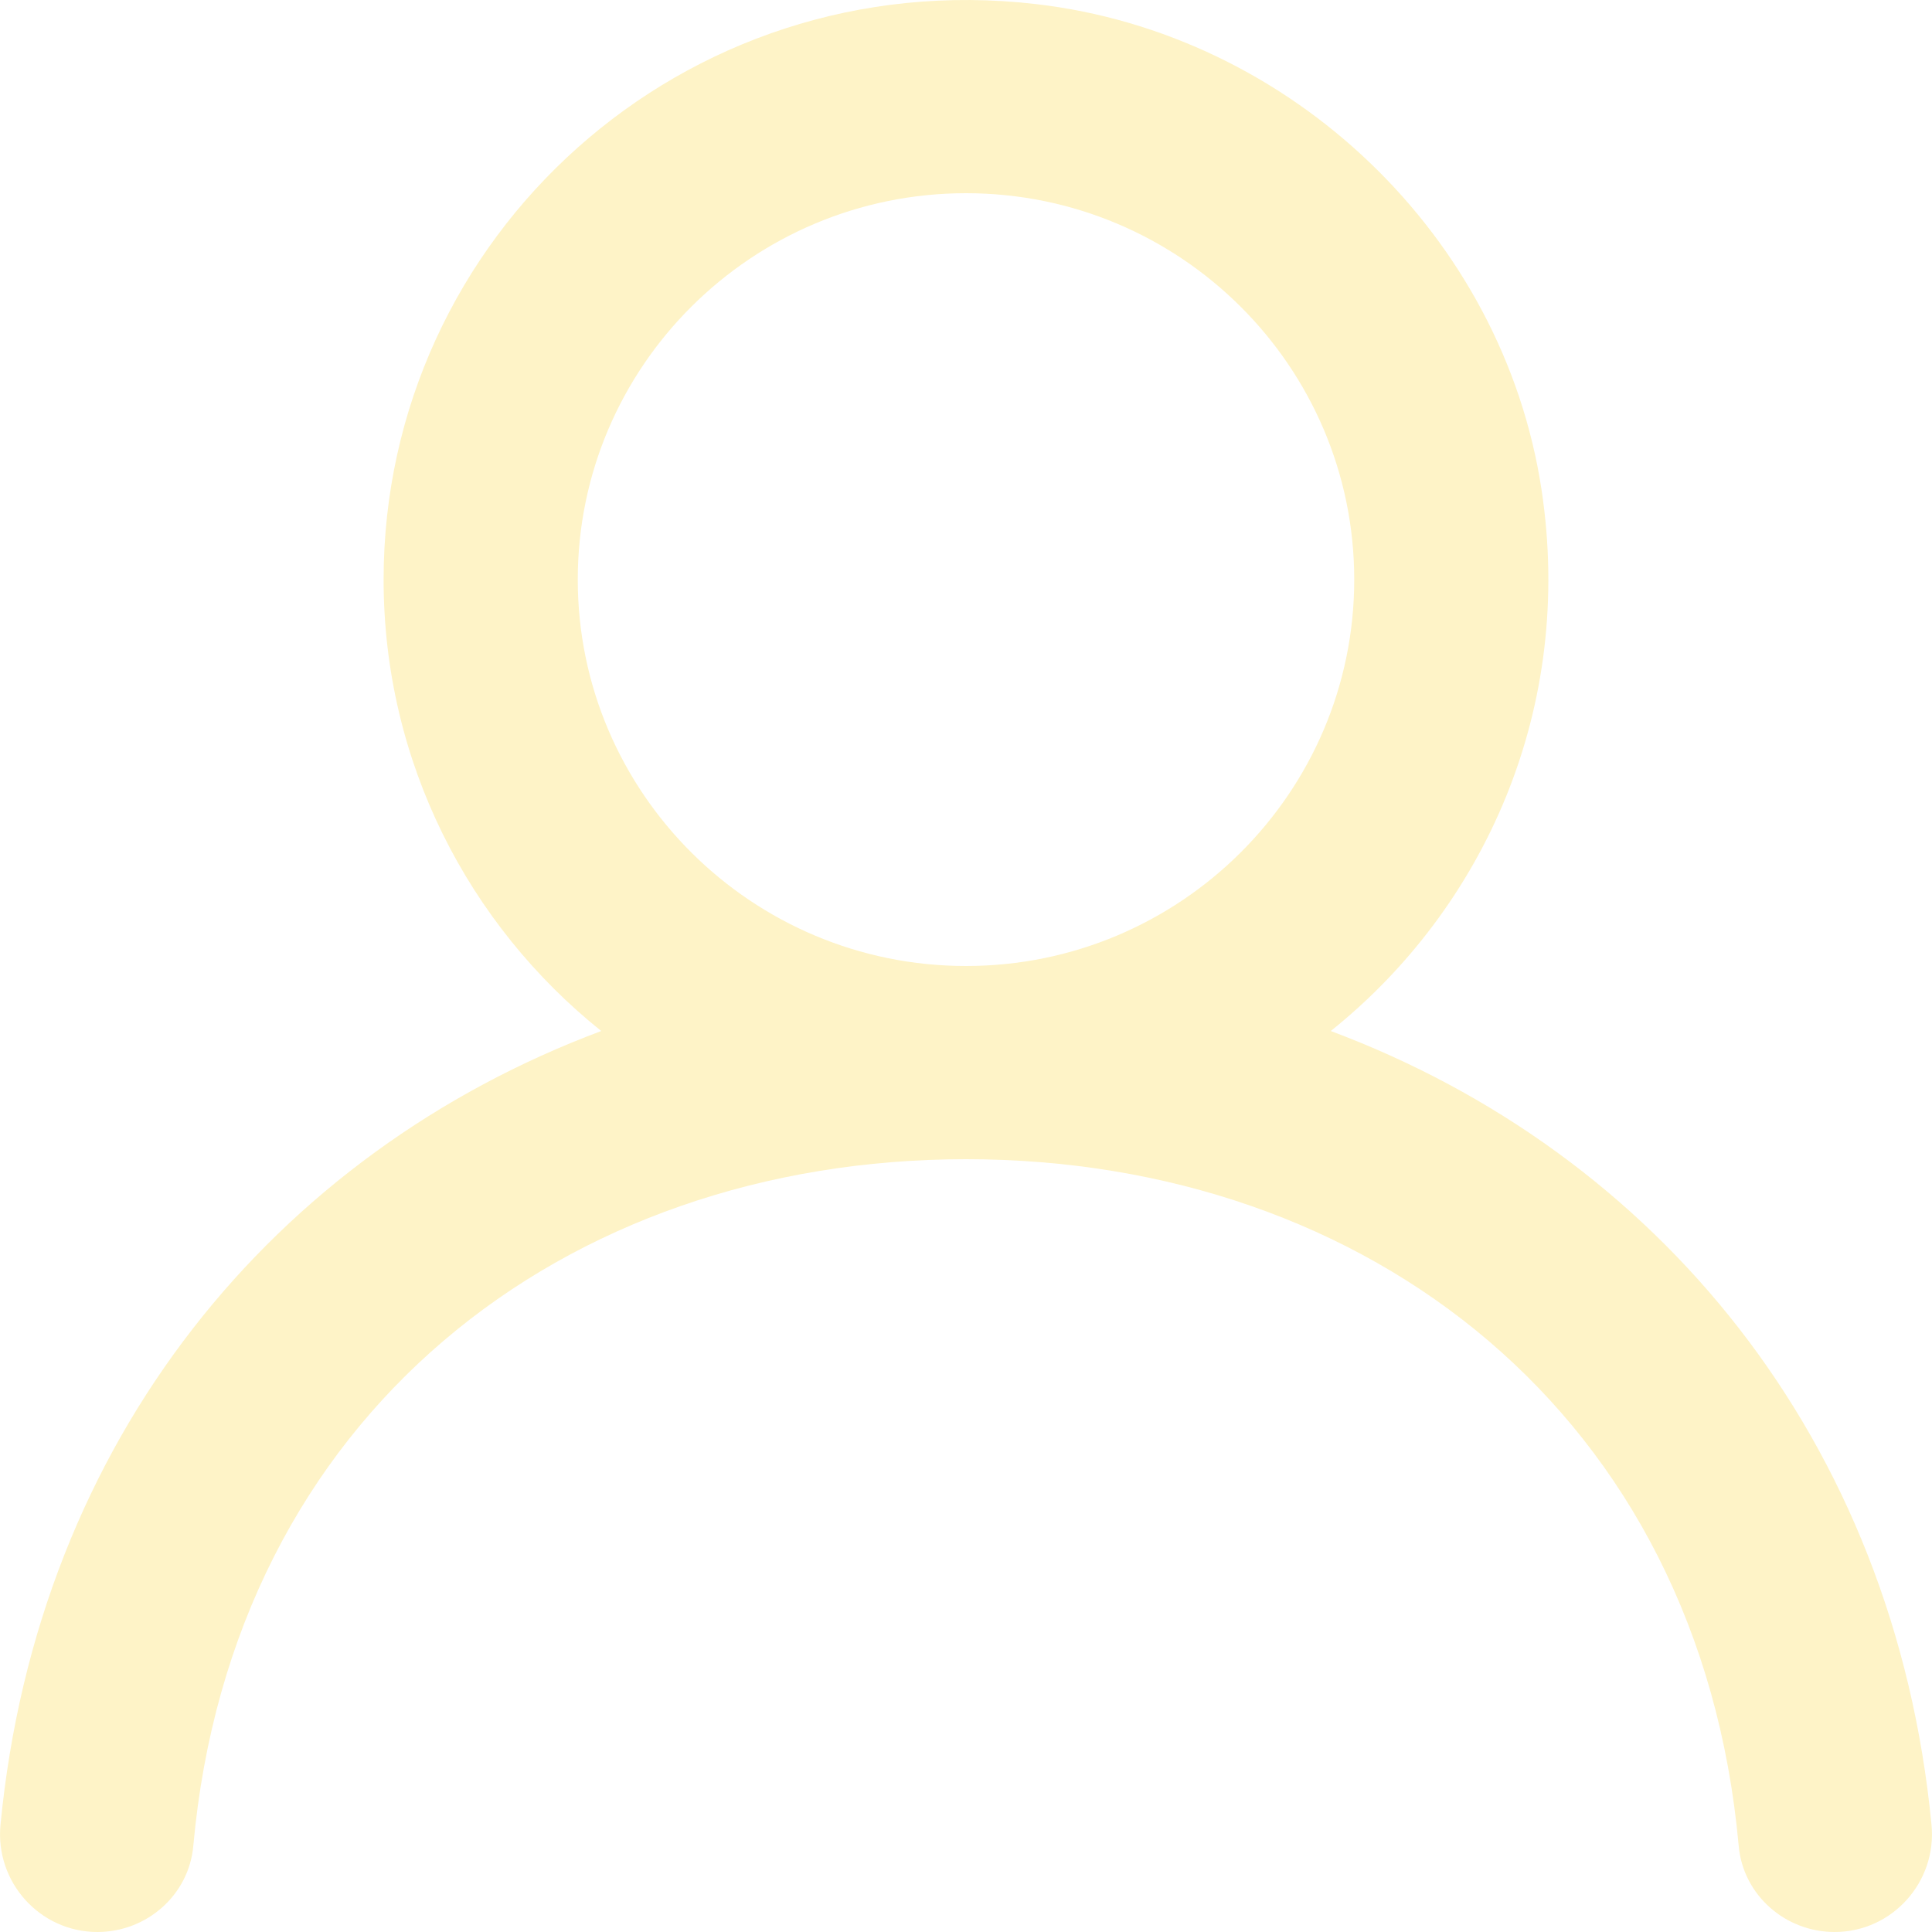
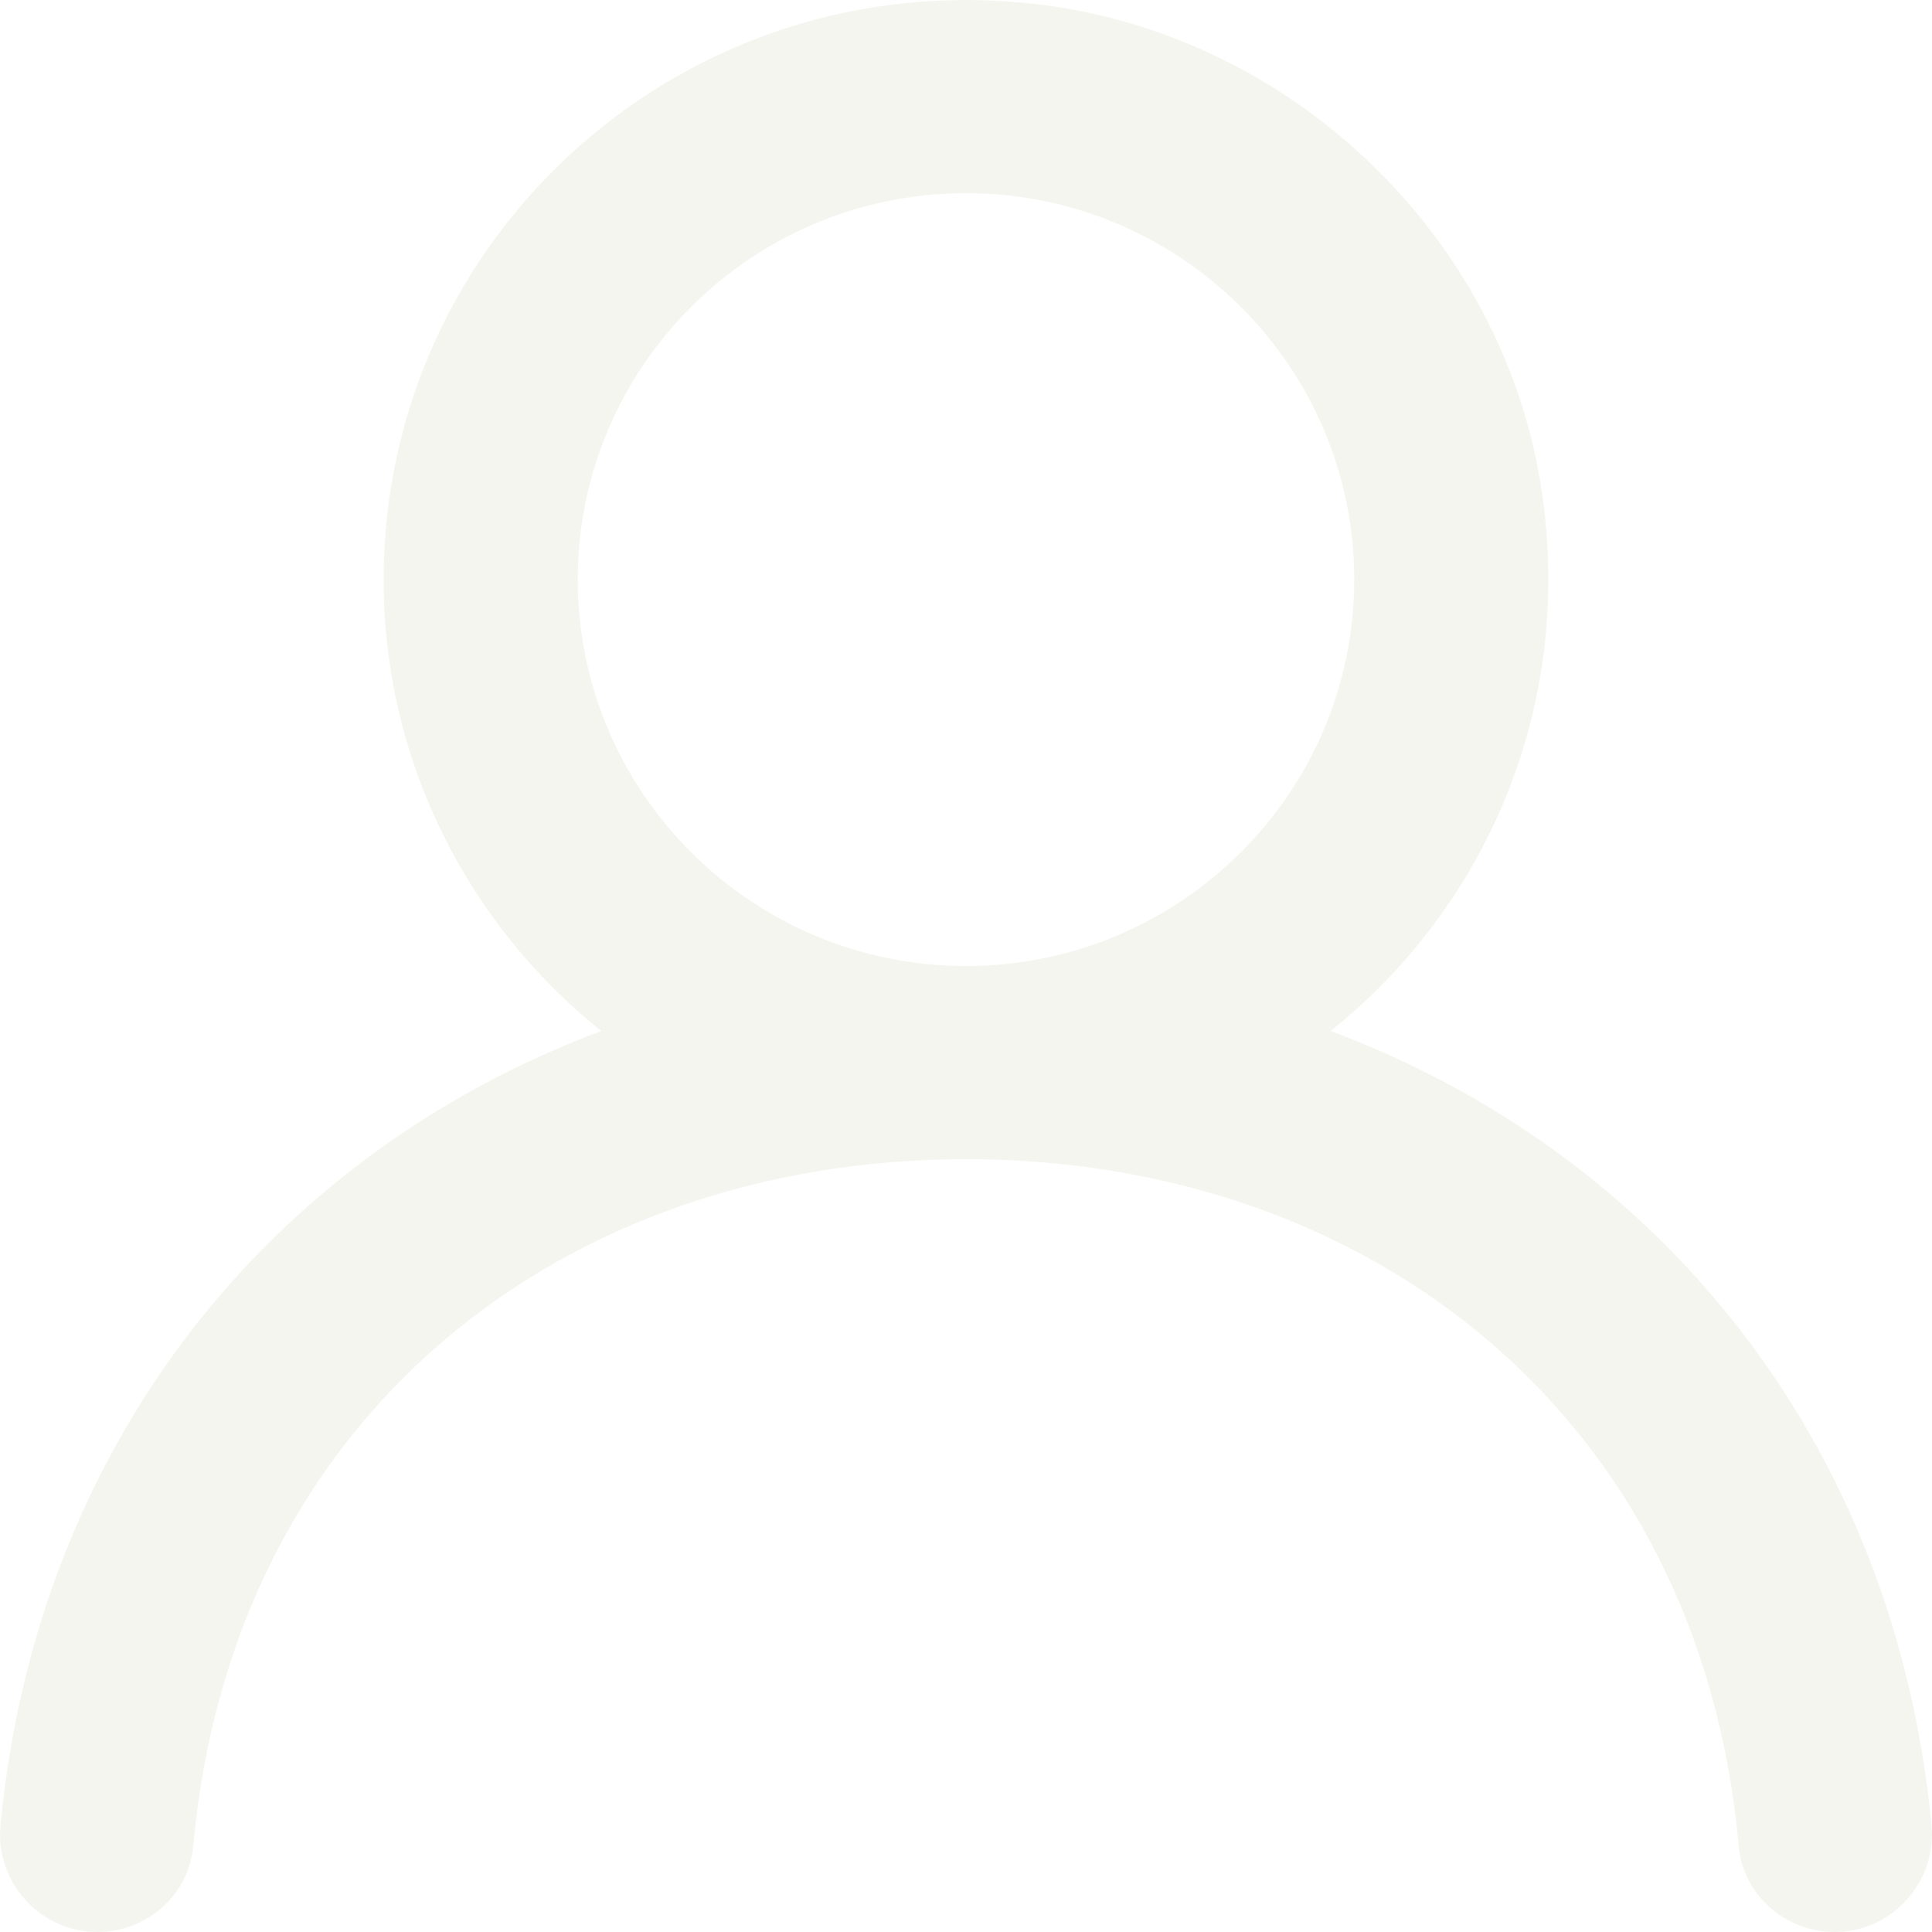
<svg xmlns="http://www.w3.org/2000/svg" viewBox="0 0 20 20" version="1.1" fill="#000000">
  <g id="SVGRepo_bgCarrier" stroke-width="0" />
  <g id="SVGRepo_tracerCarrier" stroke-linecap="round" stroke-linejoin="round" />
  <g id="SVGRepo_iconCarrier">
    <defs> </defs>
    <g id="Page-1" stroke="none" stroke-width="1" fill="none" fill-rule="evenodd">
-       <g id="Dribbble-Light-Preview" transform="translate(-180, -2159)" fill="#FEF3C7">
+       <g id="Dribbble-Light-Preview" transform="translate(-180, -2159)" fill="#F5F5F0">
        <g id="icons" transform="translate(56, 160)">
          <path d="M134,2009 C131.783,2009 129.981,2007.206 129.981,2005 C129.981,2002.794 131.783,2001 134,2001 C136.217,2001 138.019,2002.794 138.019,2005 C138.019,2007.206 136.217,2009 134,2009 M137.776,2009.673 C139.37,2008.396 140.3,2006.331 139.958,2004.07 C139.561,2001.447 137.369,1999.348 134.722,1999.042 C131.07,1998.619 127.971,2001.449 127.971,2005 C127.971,2006.89 128.852,2008.574 130.224,2009.673 C126.852,2010.934 124.39,2013.895 124.005,2017.891 C123.948,2018.482 124.412,2019 125.008,2019 C125.52,2019 125.956,2018.616 126.001,2018.109 C126.404,2013.646 129.837,2011 134,2011 C138.163,2011 141.596,2013.646 141.999,2018.109 C142.044,2018.616 142.48,2019 142.992,2019 C143.588,2019 144.052,2018.482 143.995,2017.891 C143.61,2013.895 141.148,2010.934 137.776,2009.673" id="profile-[#1341]"> </path>
        </g>
      </g>
    </g>
  </g>
</svg>
